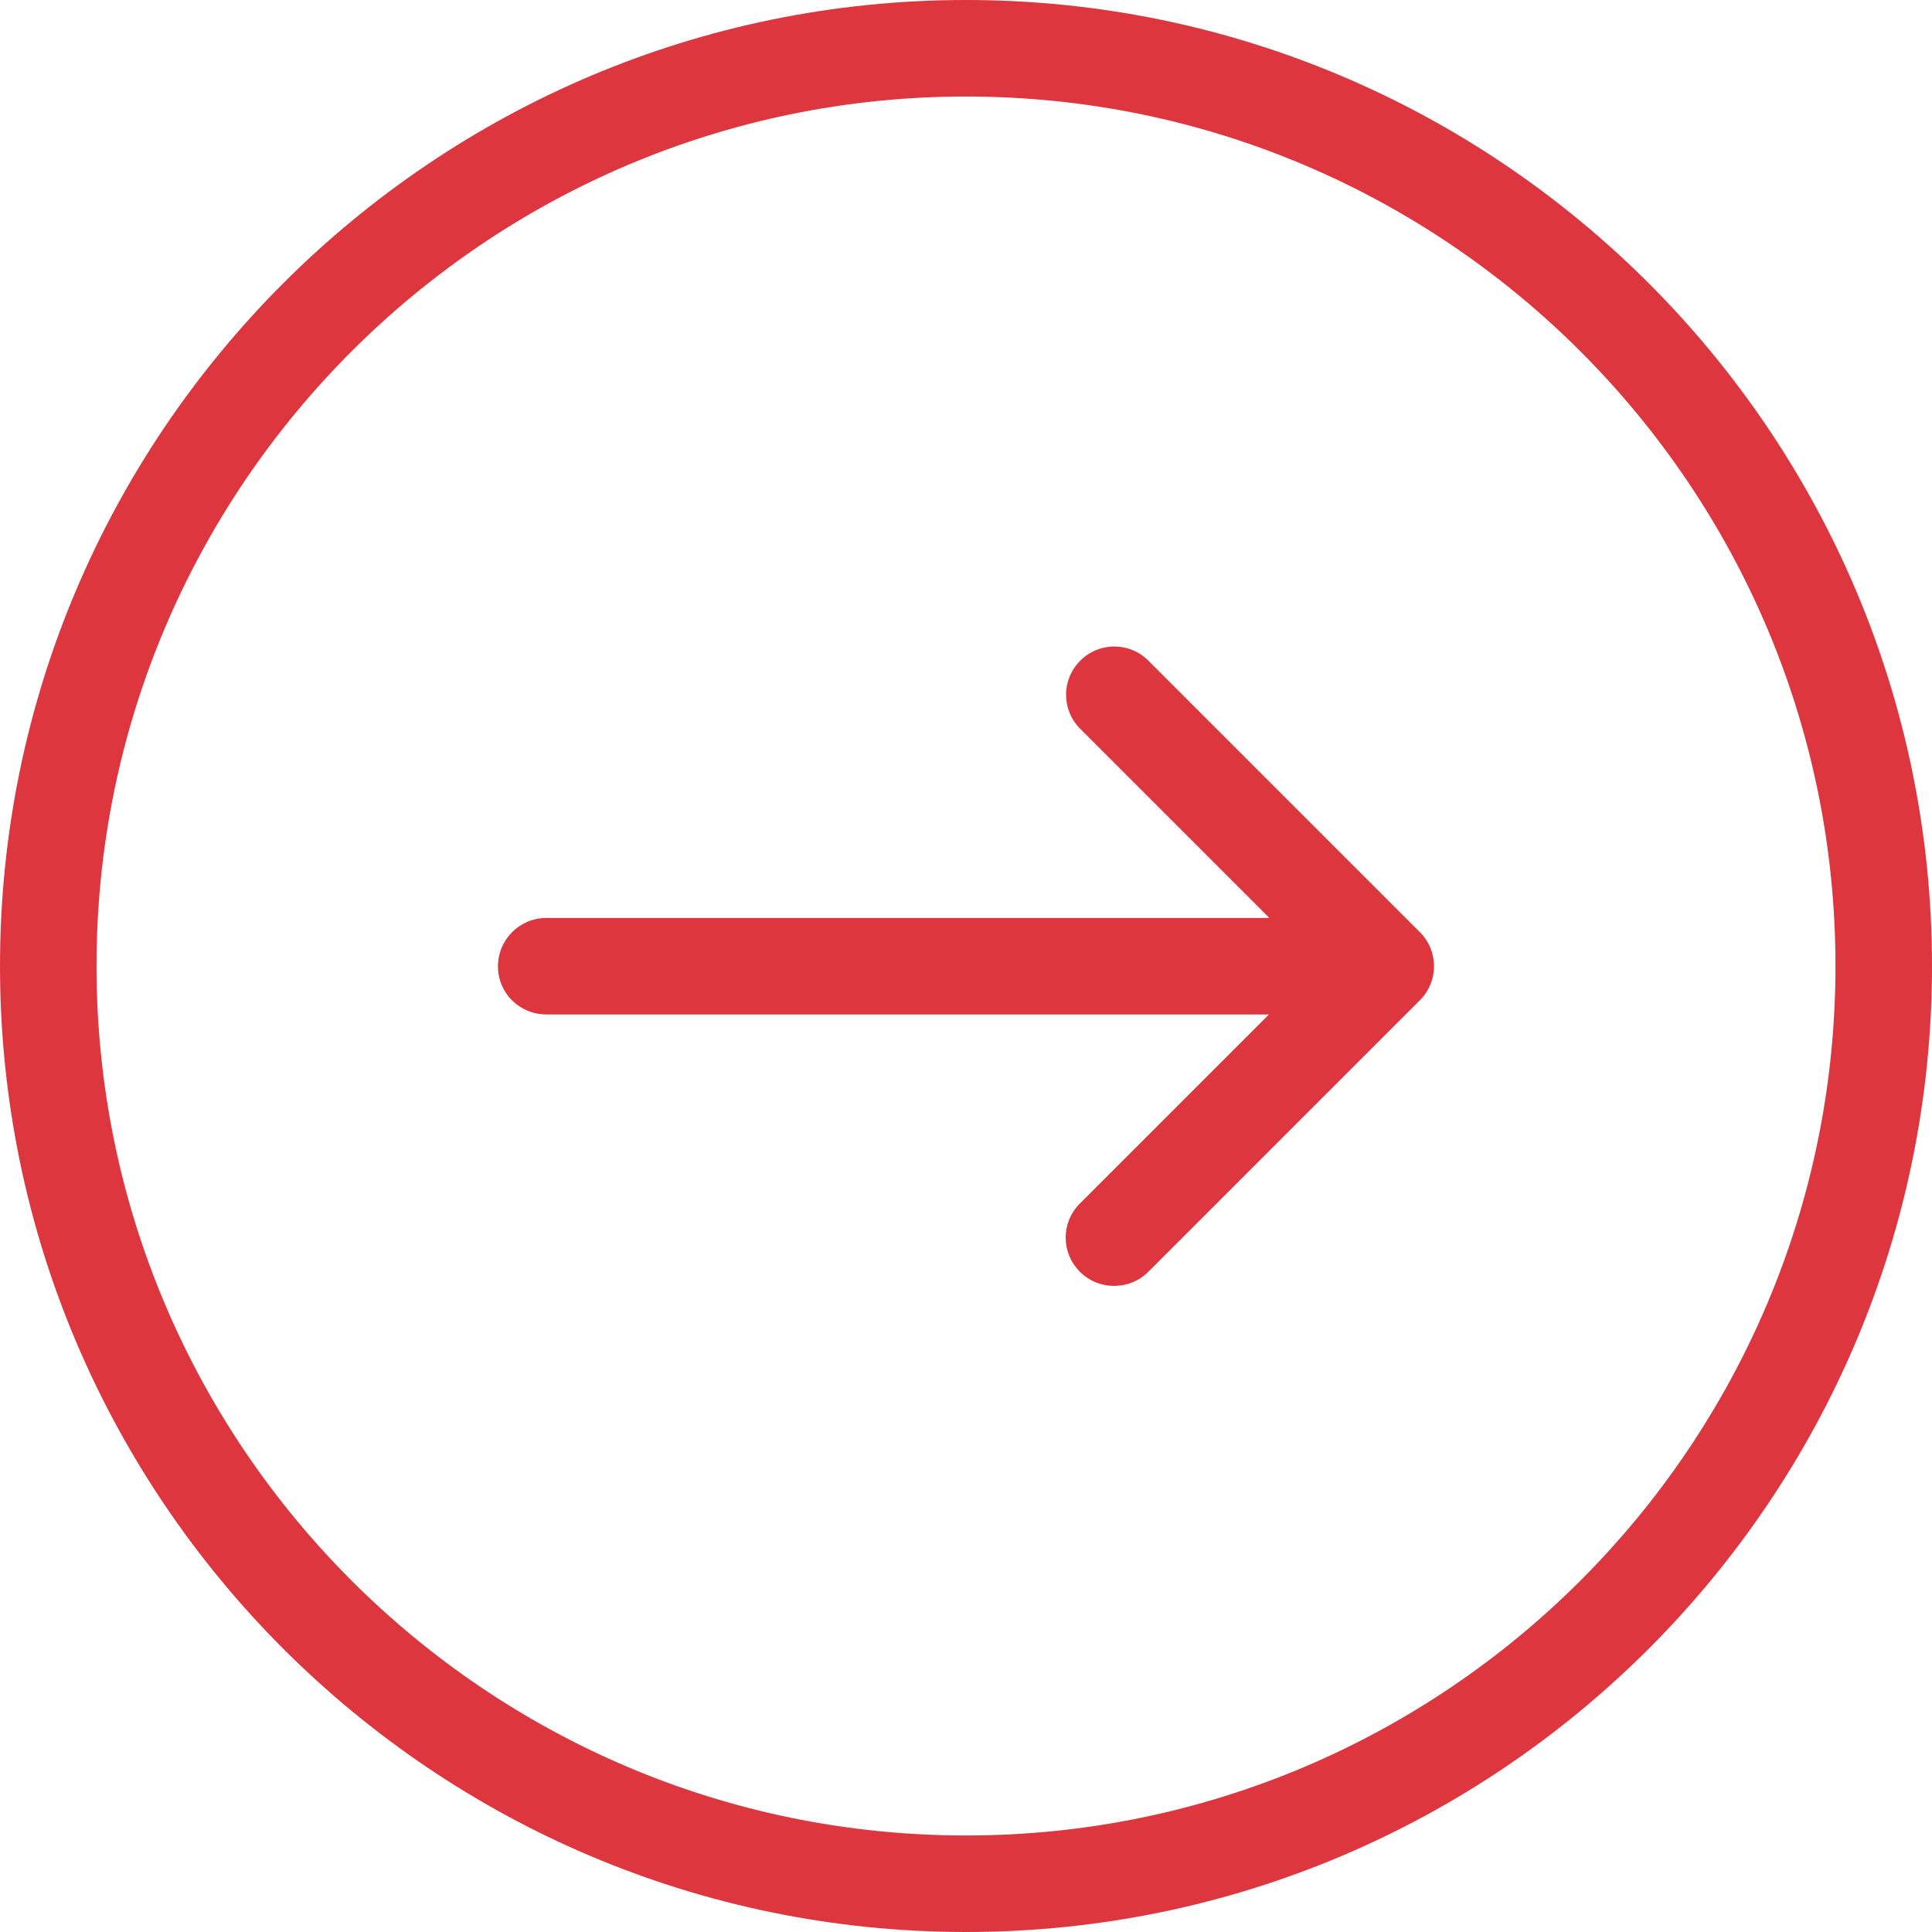
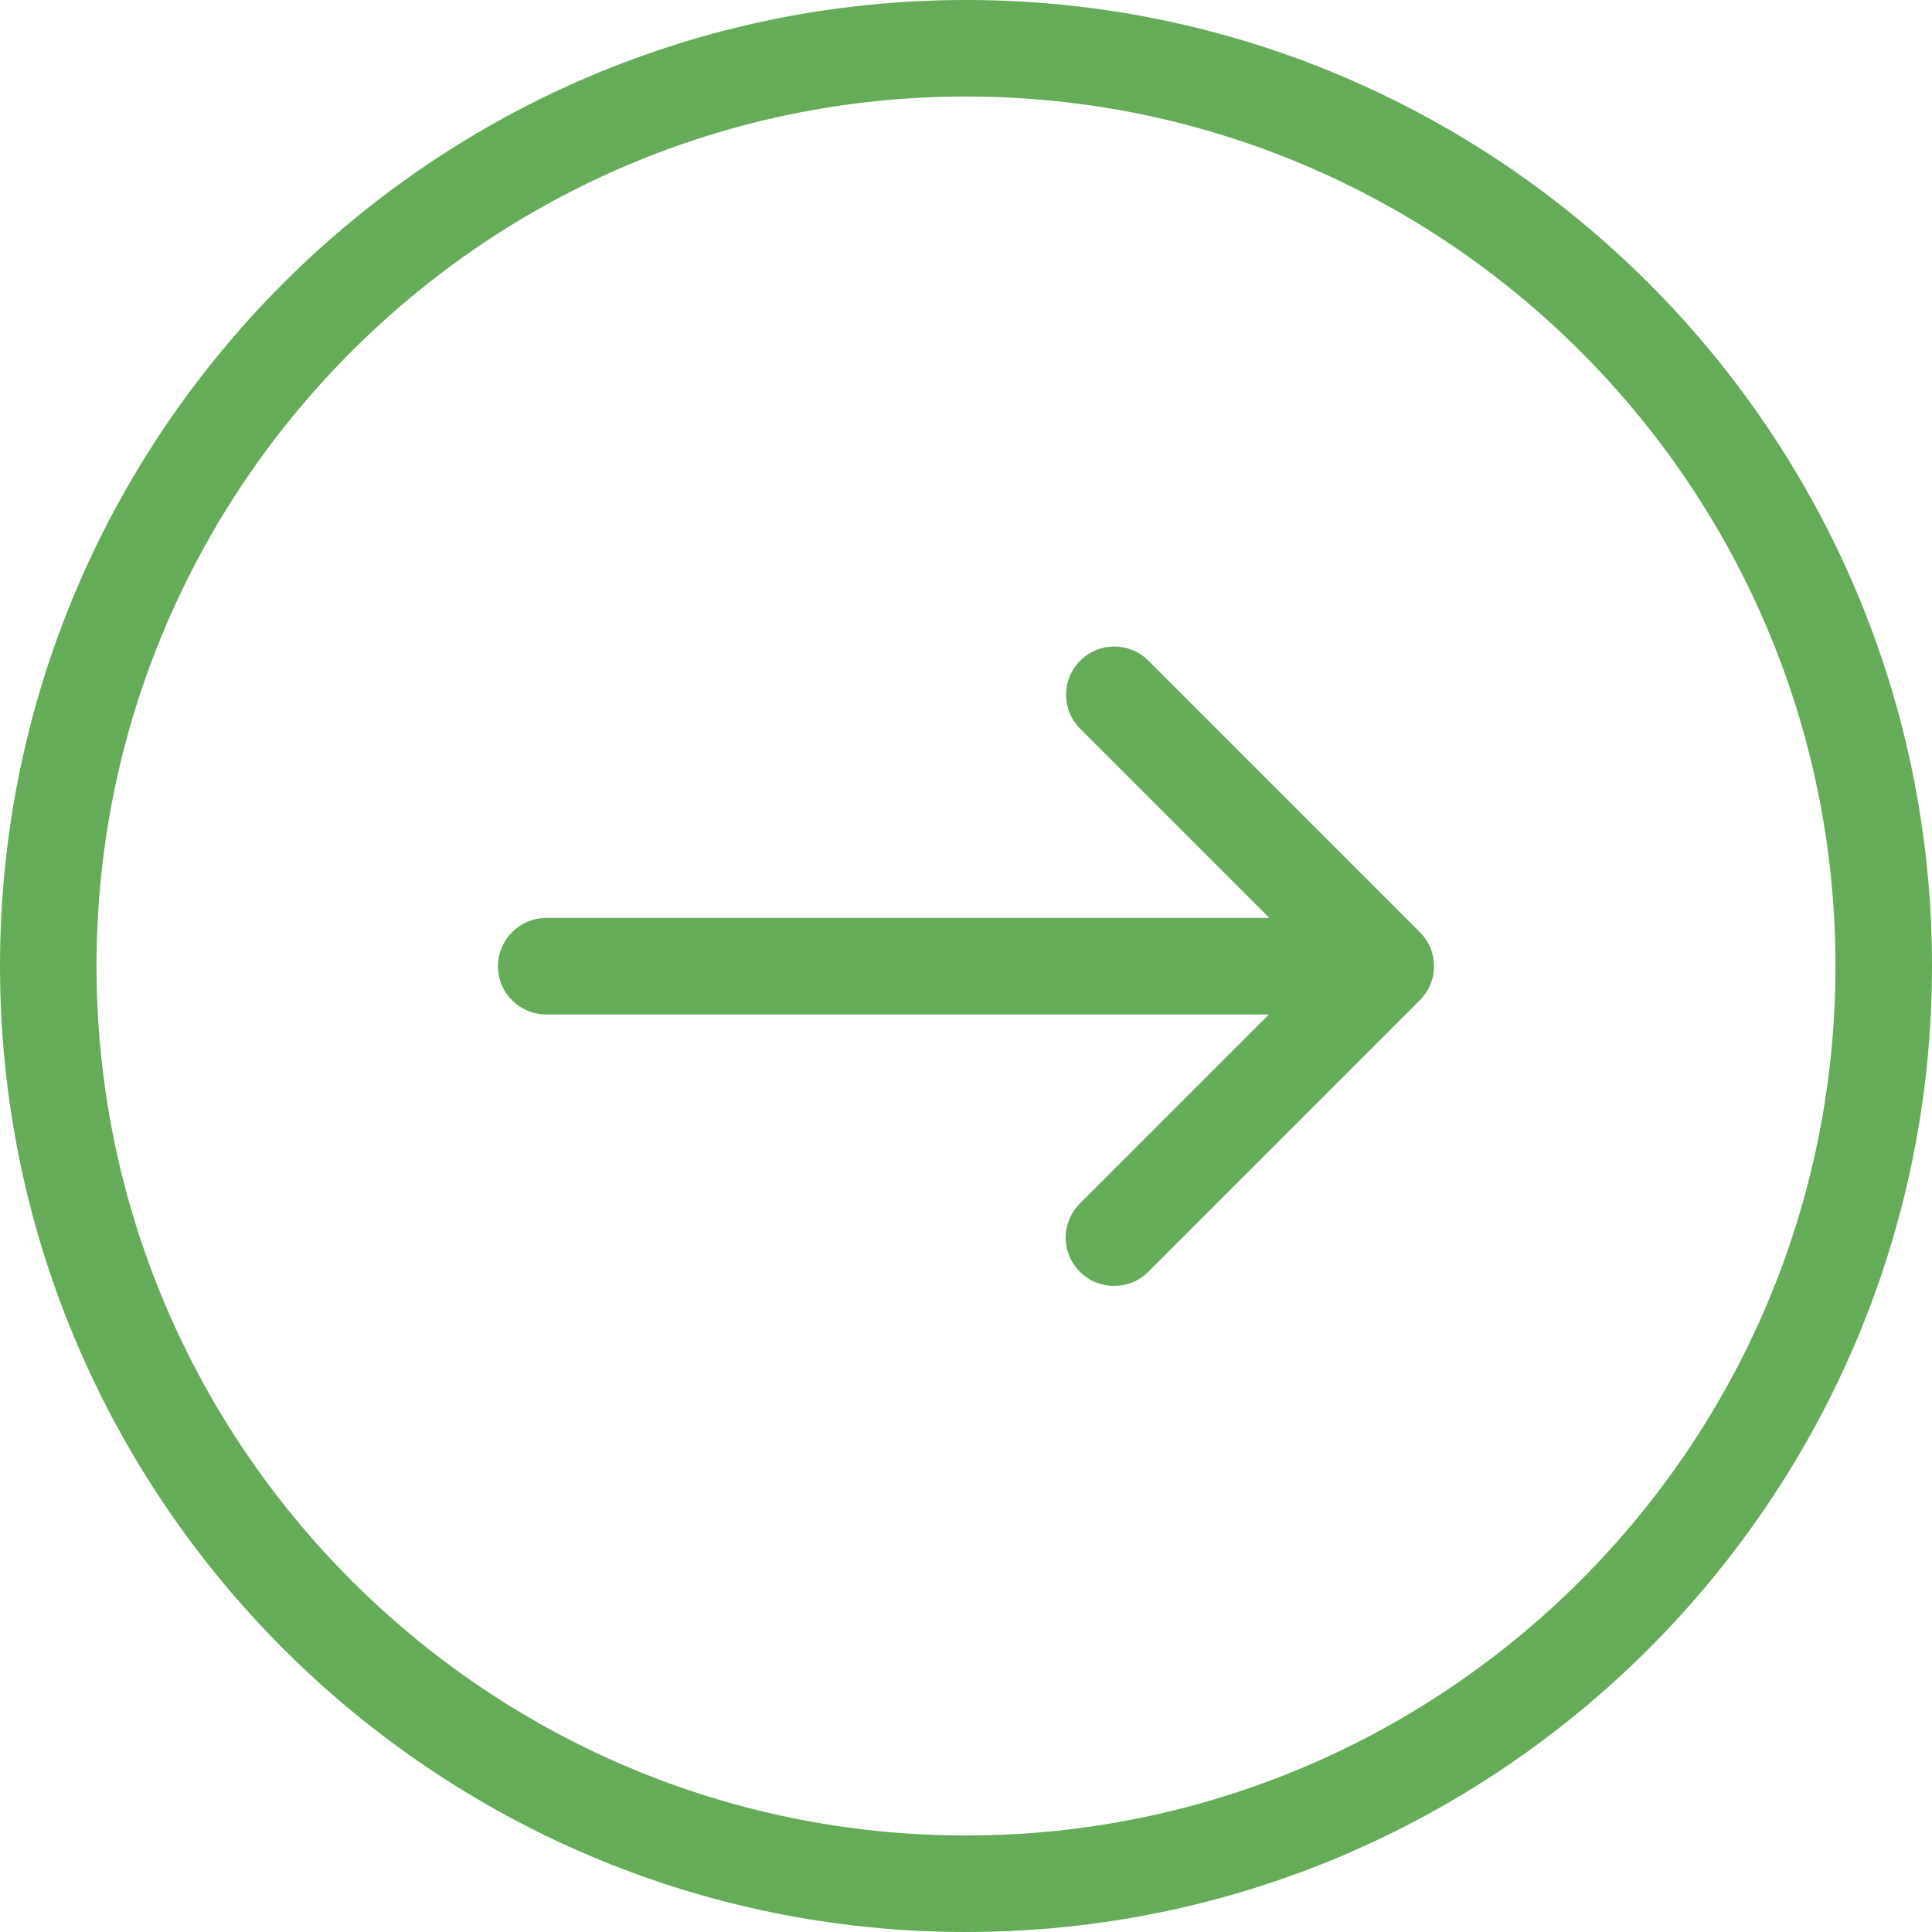
<svg xmlns="http://www.w3.org/2000/svg" version="1.1" id="Capa_1" x="0px" y="0px" viewBox="0 0 490.4 490.4" style="enable-background:new 0 0 490.4 490.4;" xml:space="preserve">
  <style type="text/css">
- 	.st0{fill:#DD363E;}
+ 	.st0{fill:#64ac58;}
</style>
  <g>
    <g>
      <path class="st0" d="M245.2,490.4c135.2,0,245.2-110,245.2-245.2S380.4,0,245.2,0S0,110,0,245.2S110,490.4,245.2,490.4z     M245.2,24.5c121.7,0,220.7,99,220.7,220.7s-99,220.7-220.7,220.7s-220.7-99-220.7-220.7S123.5,24.5,245.2,24.5z" />
      <path class="st0" d="M138.7,257.5h183.4l-48,48c-4.8,4.8-4.8,12.5,0,17.3c2.4,2.4,5.5,3.6,8.7,3.6s6.3-1.2,8.7-3.6l68.9-68.9    c4.8-4.8,4.8-12.5,0-17.3l-68.9-68.9c-4.8-4.8-12.5-4.8-17.3,0s-4.8,12.5,0,17.3l48,48H138.7c-6.8,0-12.3,5.5-12.3,12.3    C126.4,252.1,131.9,257.5,138.7,257.5z" />
    </g>
  </g>
</svg>
